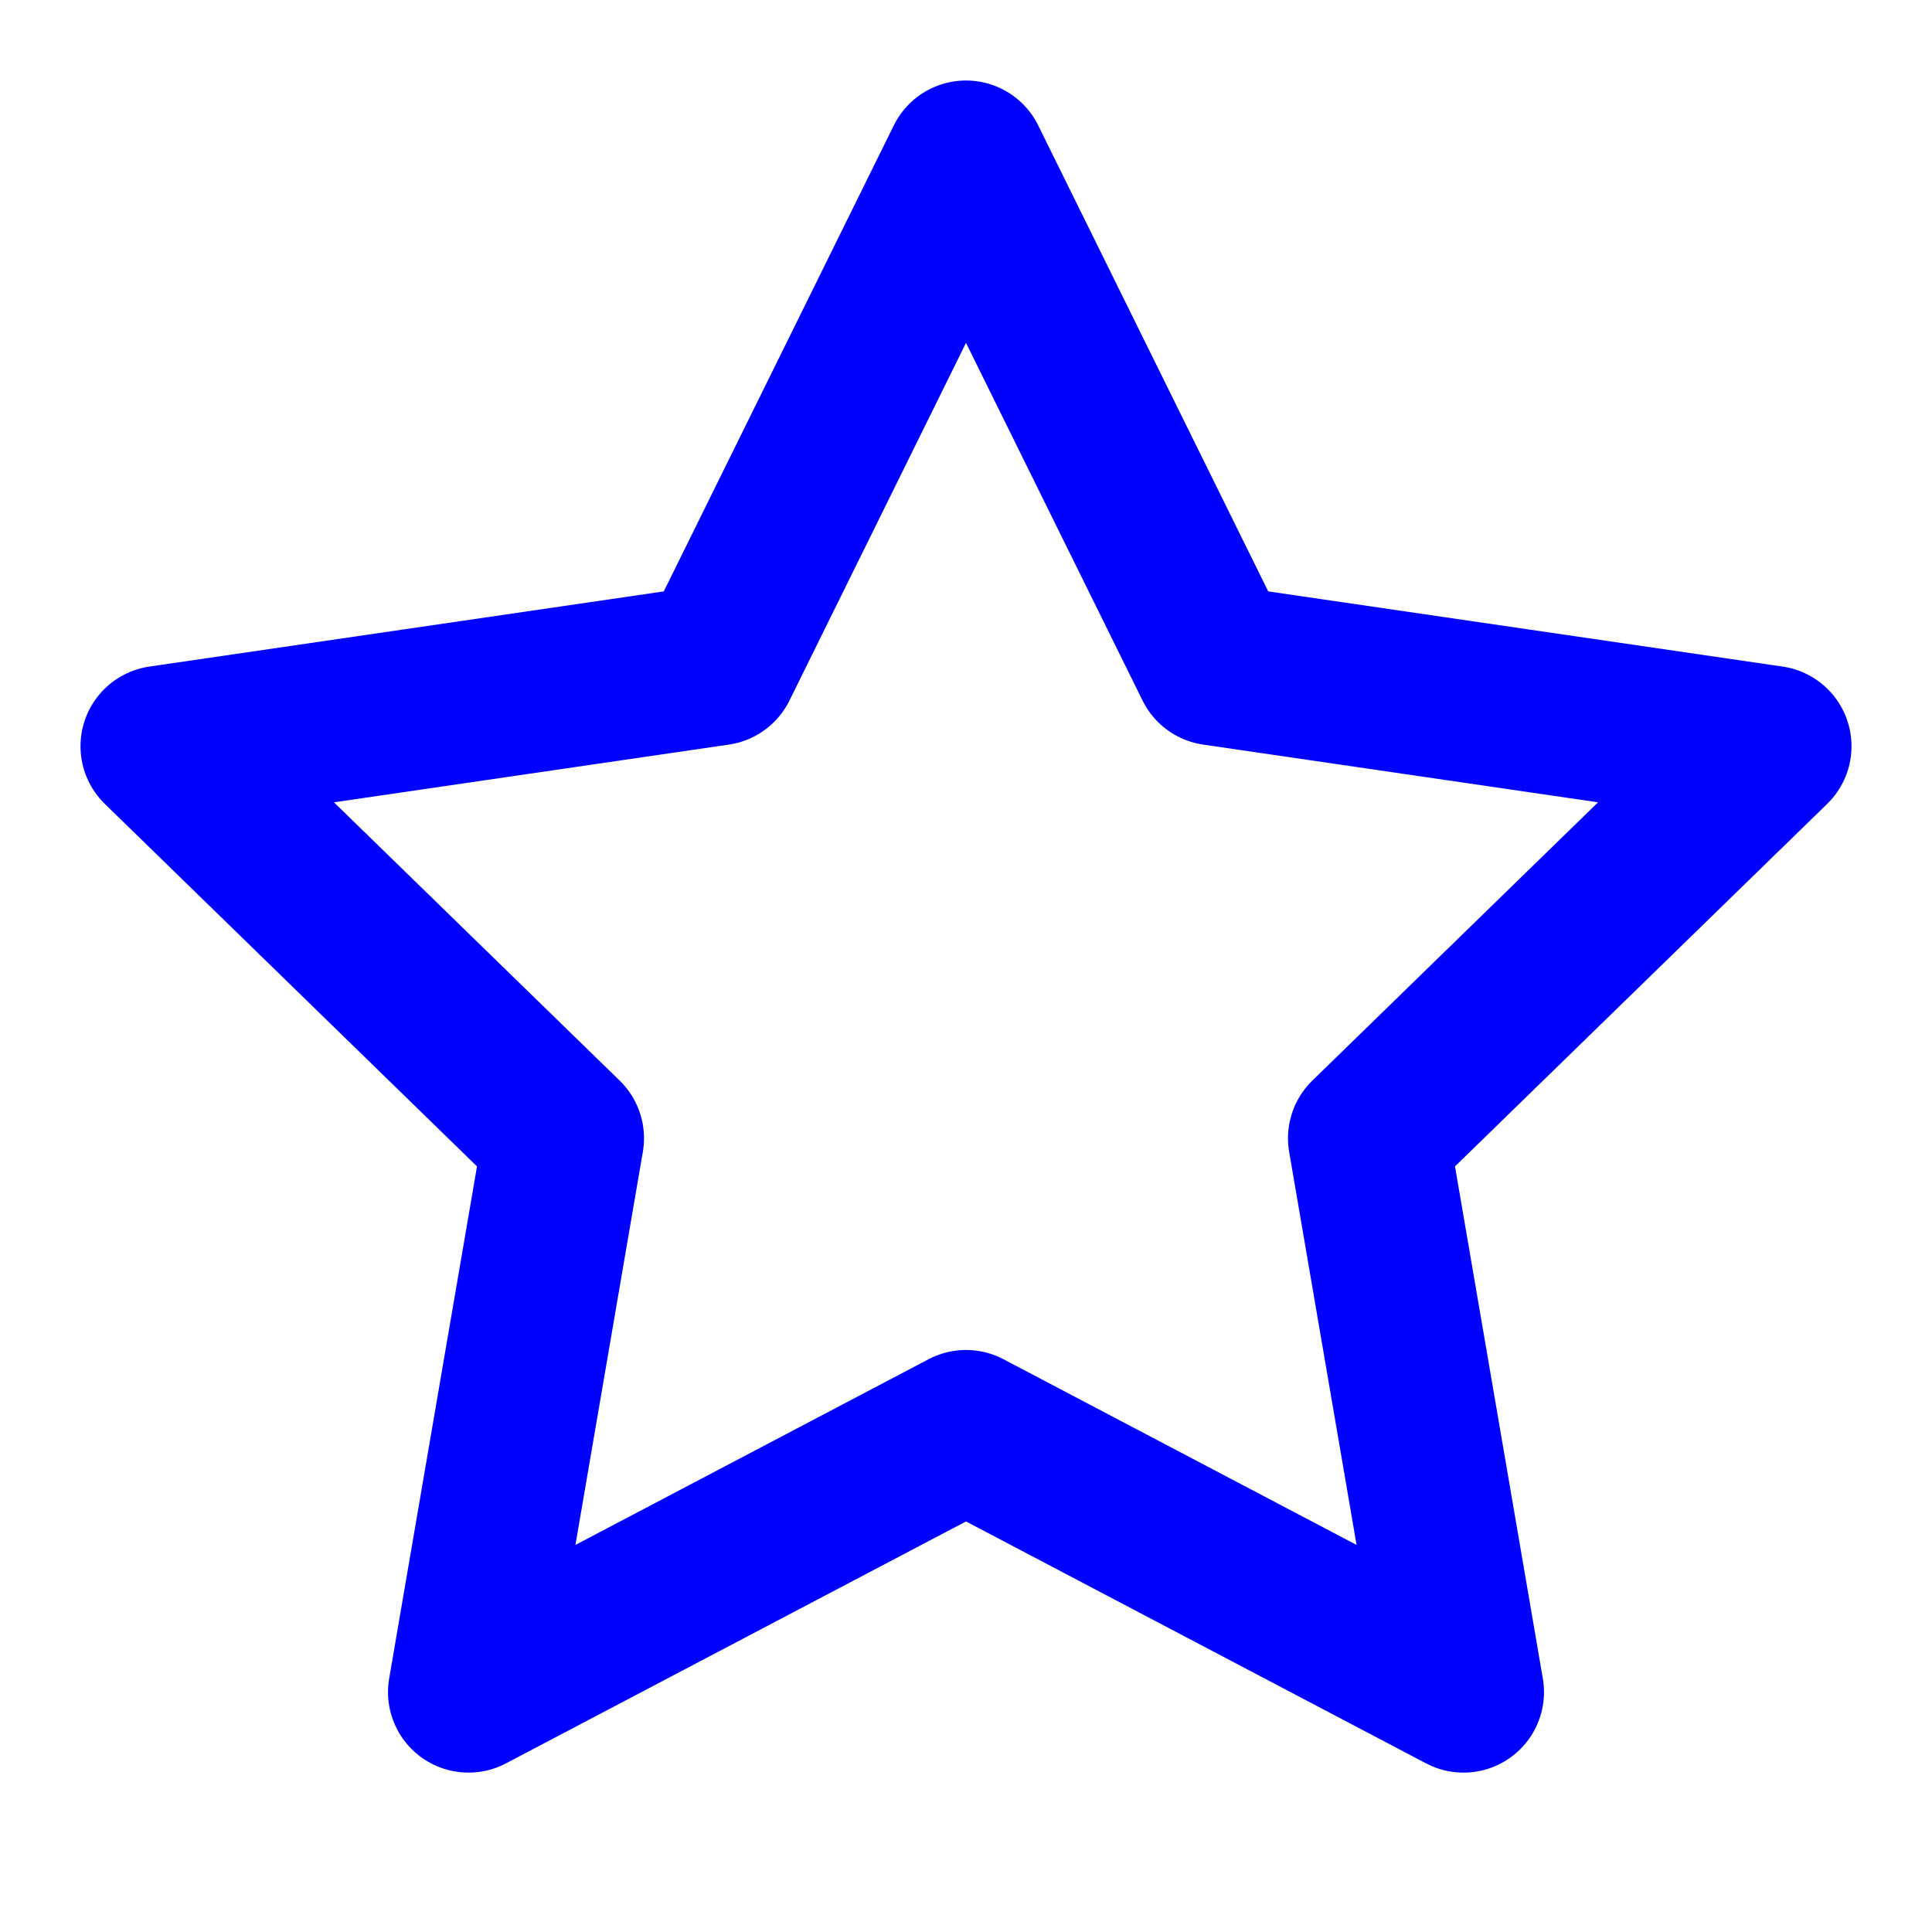
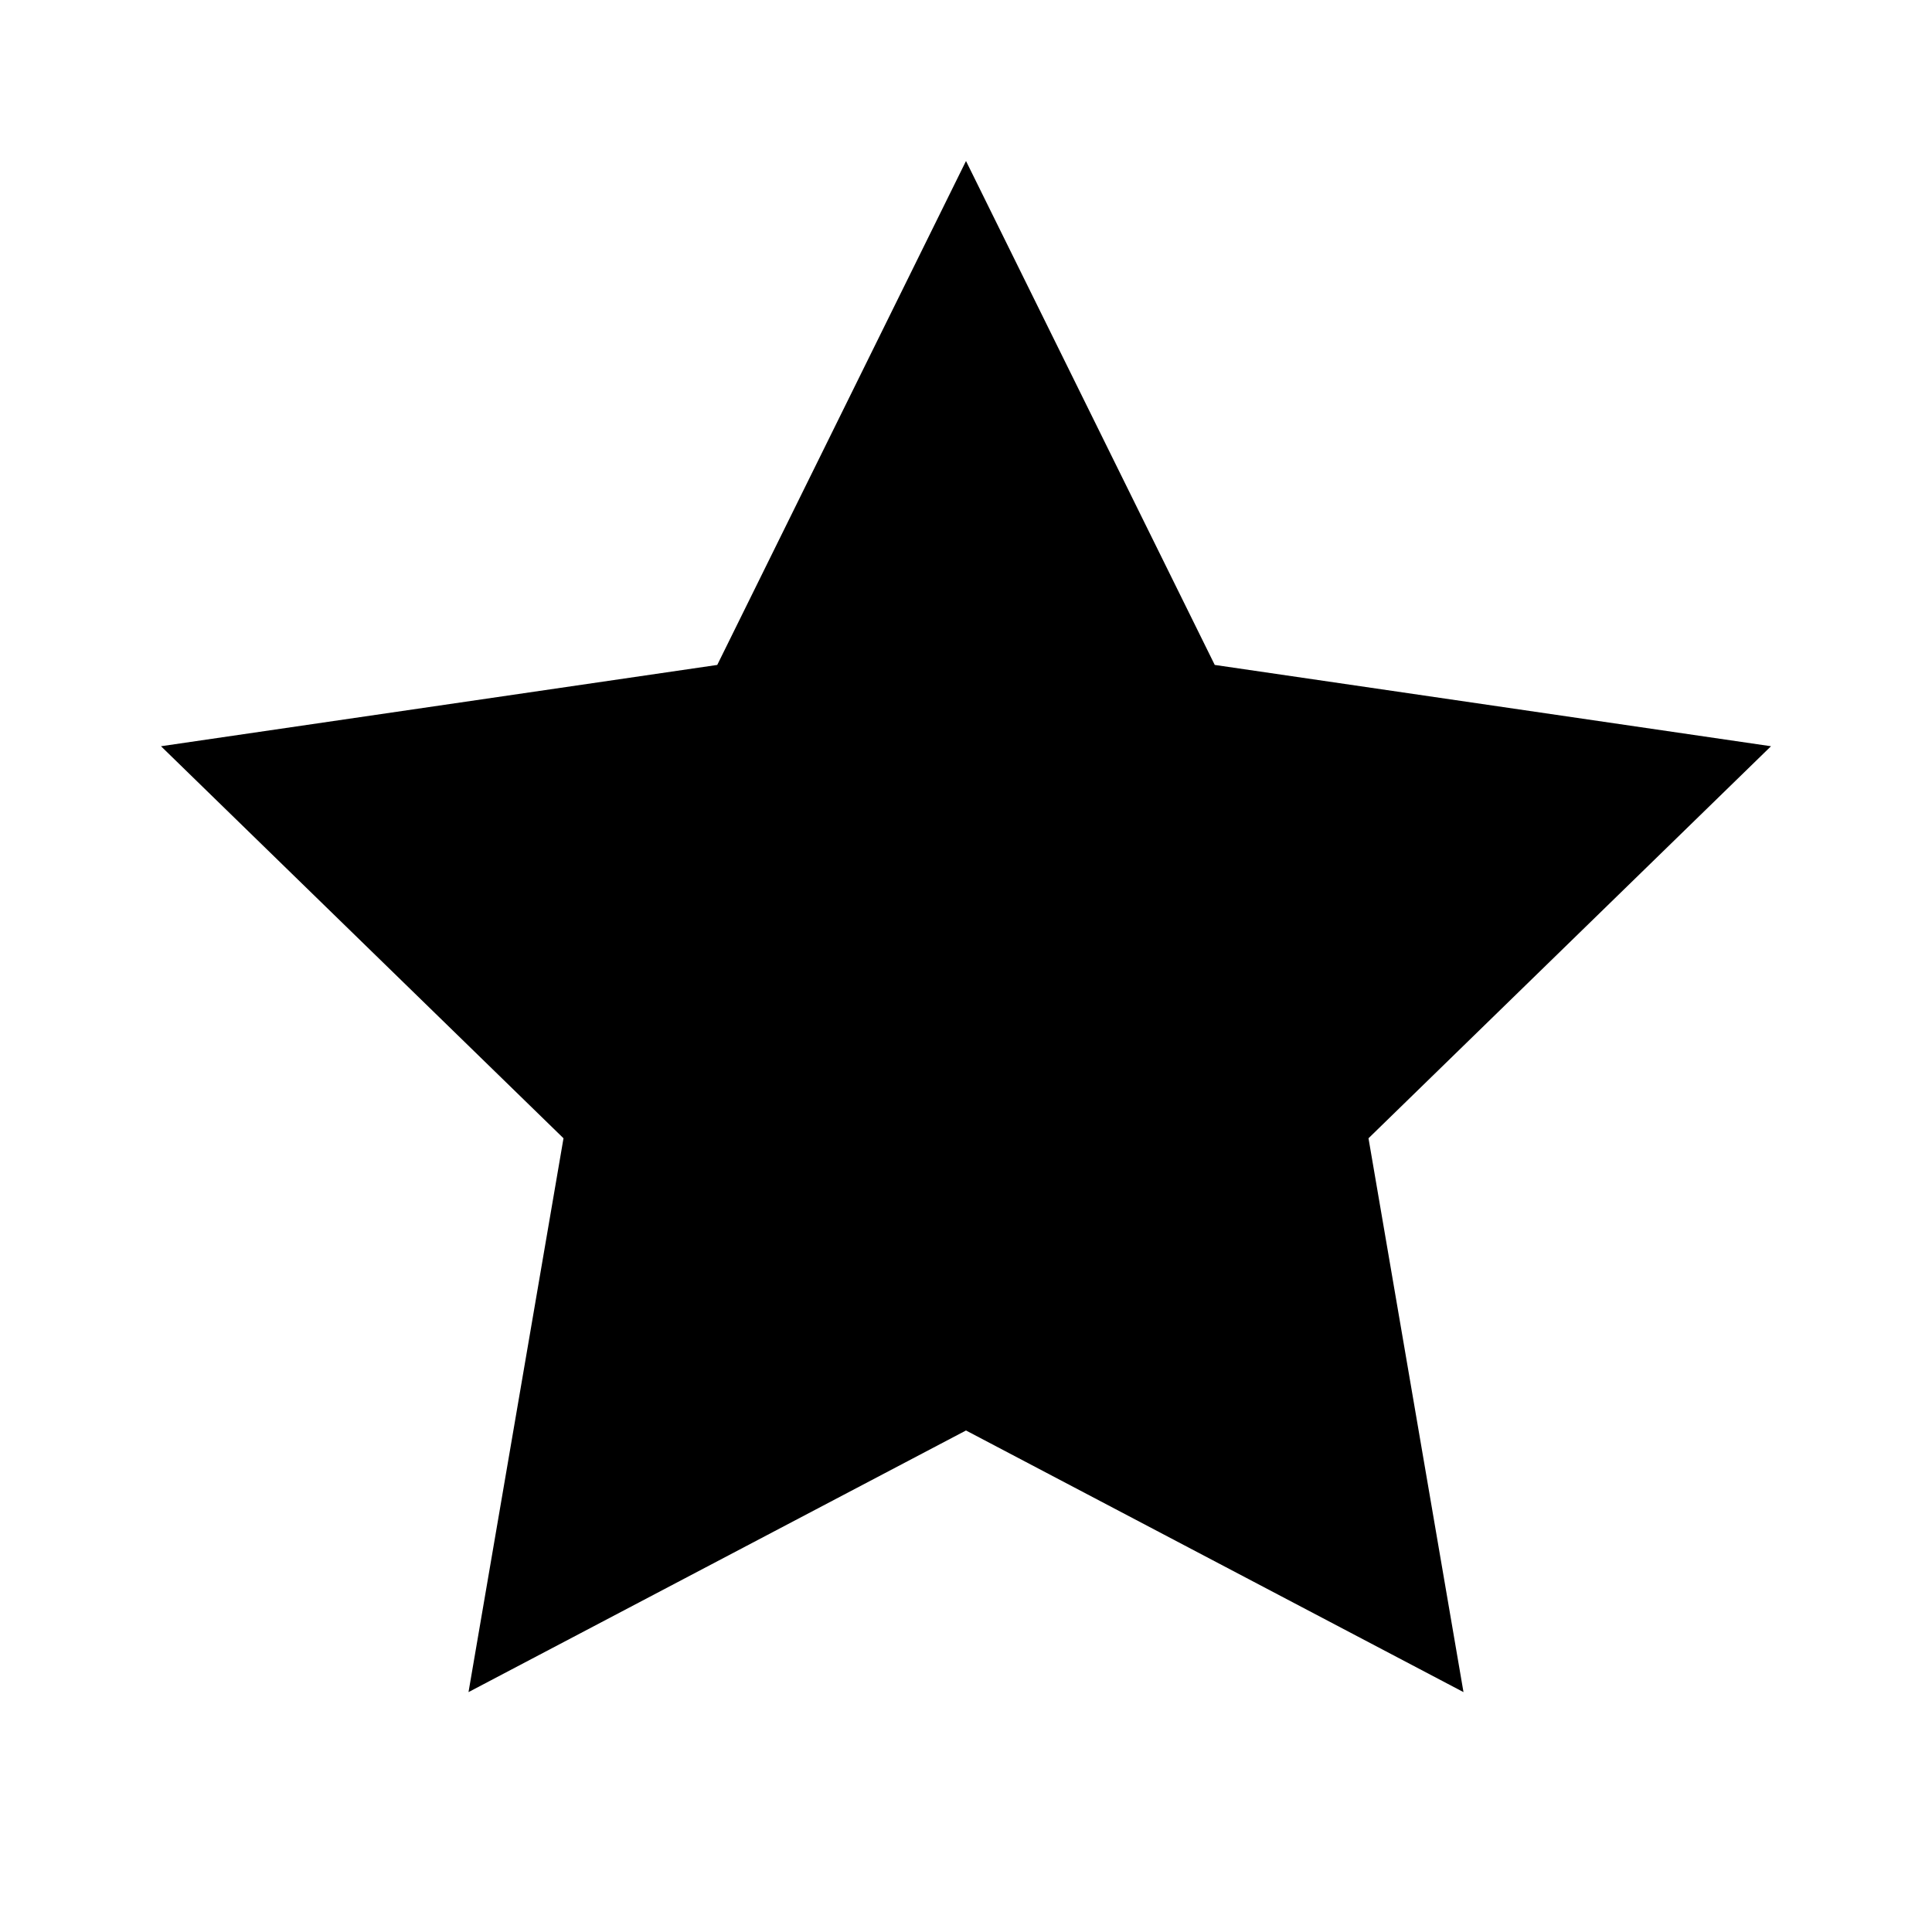
- <svg xmlns="http://www.w3.org/2000/svg" width="32" height="32" viewBox="0 0 24 24" fill="none" stroke="blue" stroke-width="2" stroke-linecap="round" stroke-linejoin="round" class="feather feather-star">
-   <polygon points="12 2 15.09 8.26 22 9.27 17 14.14 18.18 21.02 12 17.77 5.82 21.02 7 14.14 2 9.27 8.91 8.26 12 2" />
+ <svg xmlns="http://www.w3.org/2000/svg" width="32" height="32" viewBox="0 0 24 24">
+   <polygon fill="currentColor" points="12 2 15.09 8.26 22 9.27 17 14.14 18.18 21.02 12 17.77 5.82 21.02 7 14.14 2 9.27 8.91 8.26 12 2" />
</svg>
